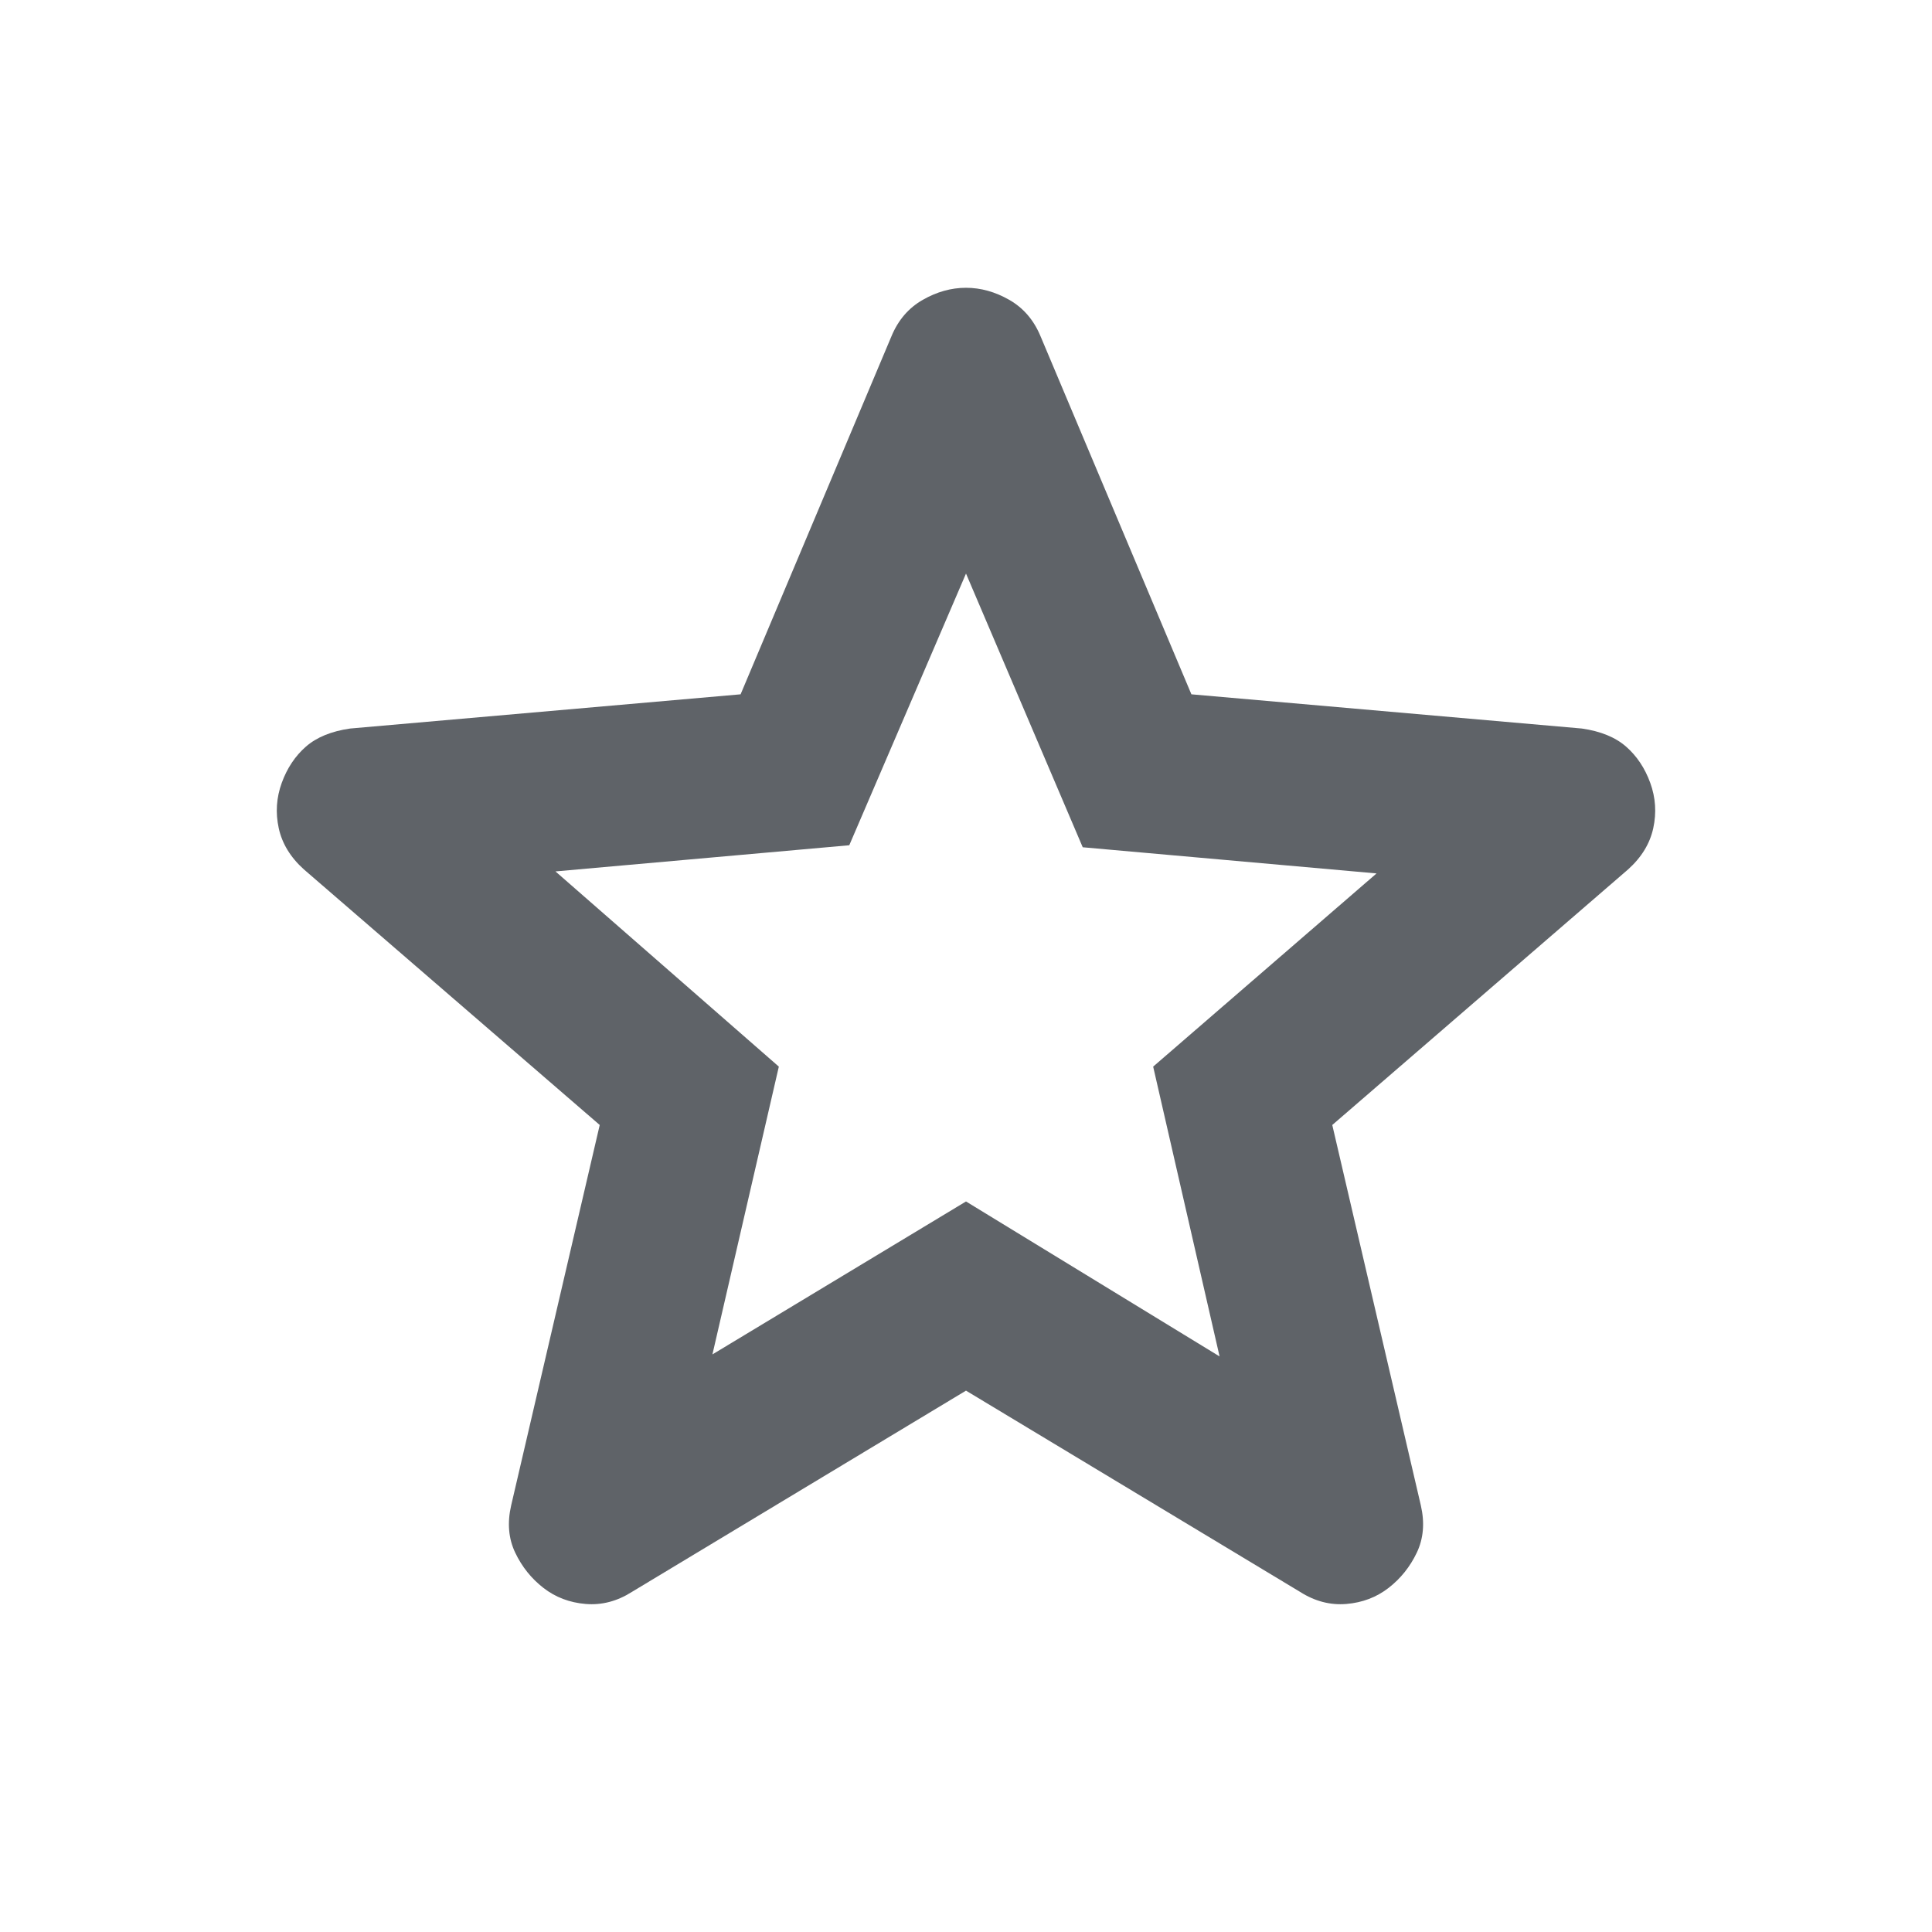
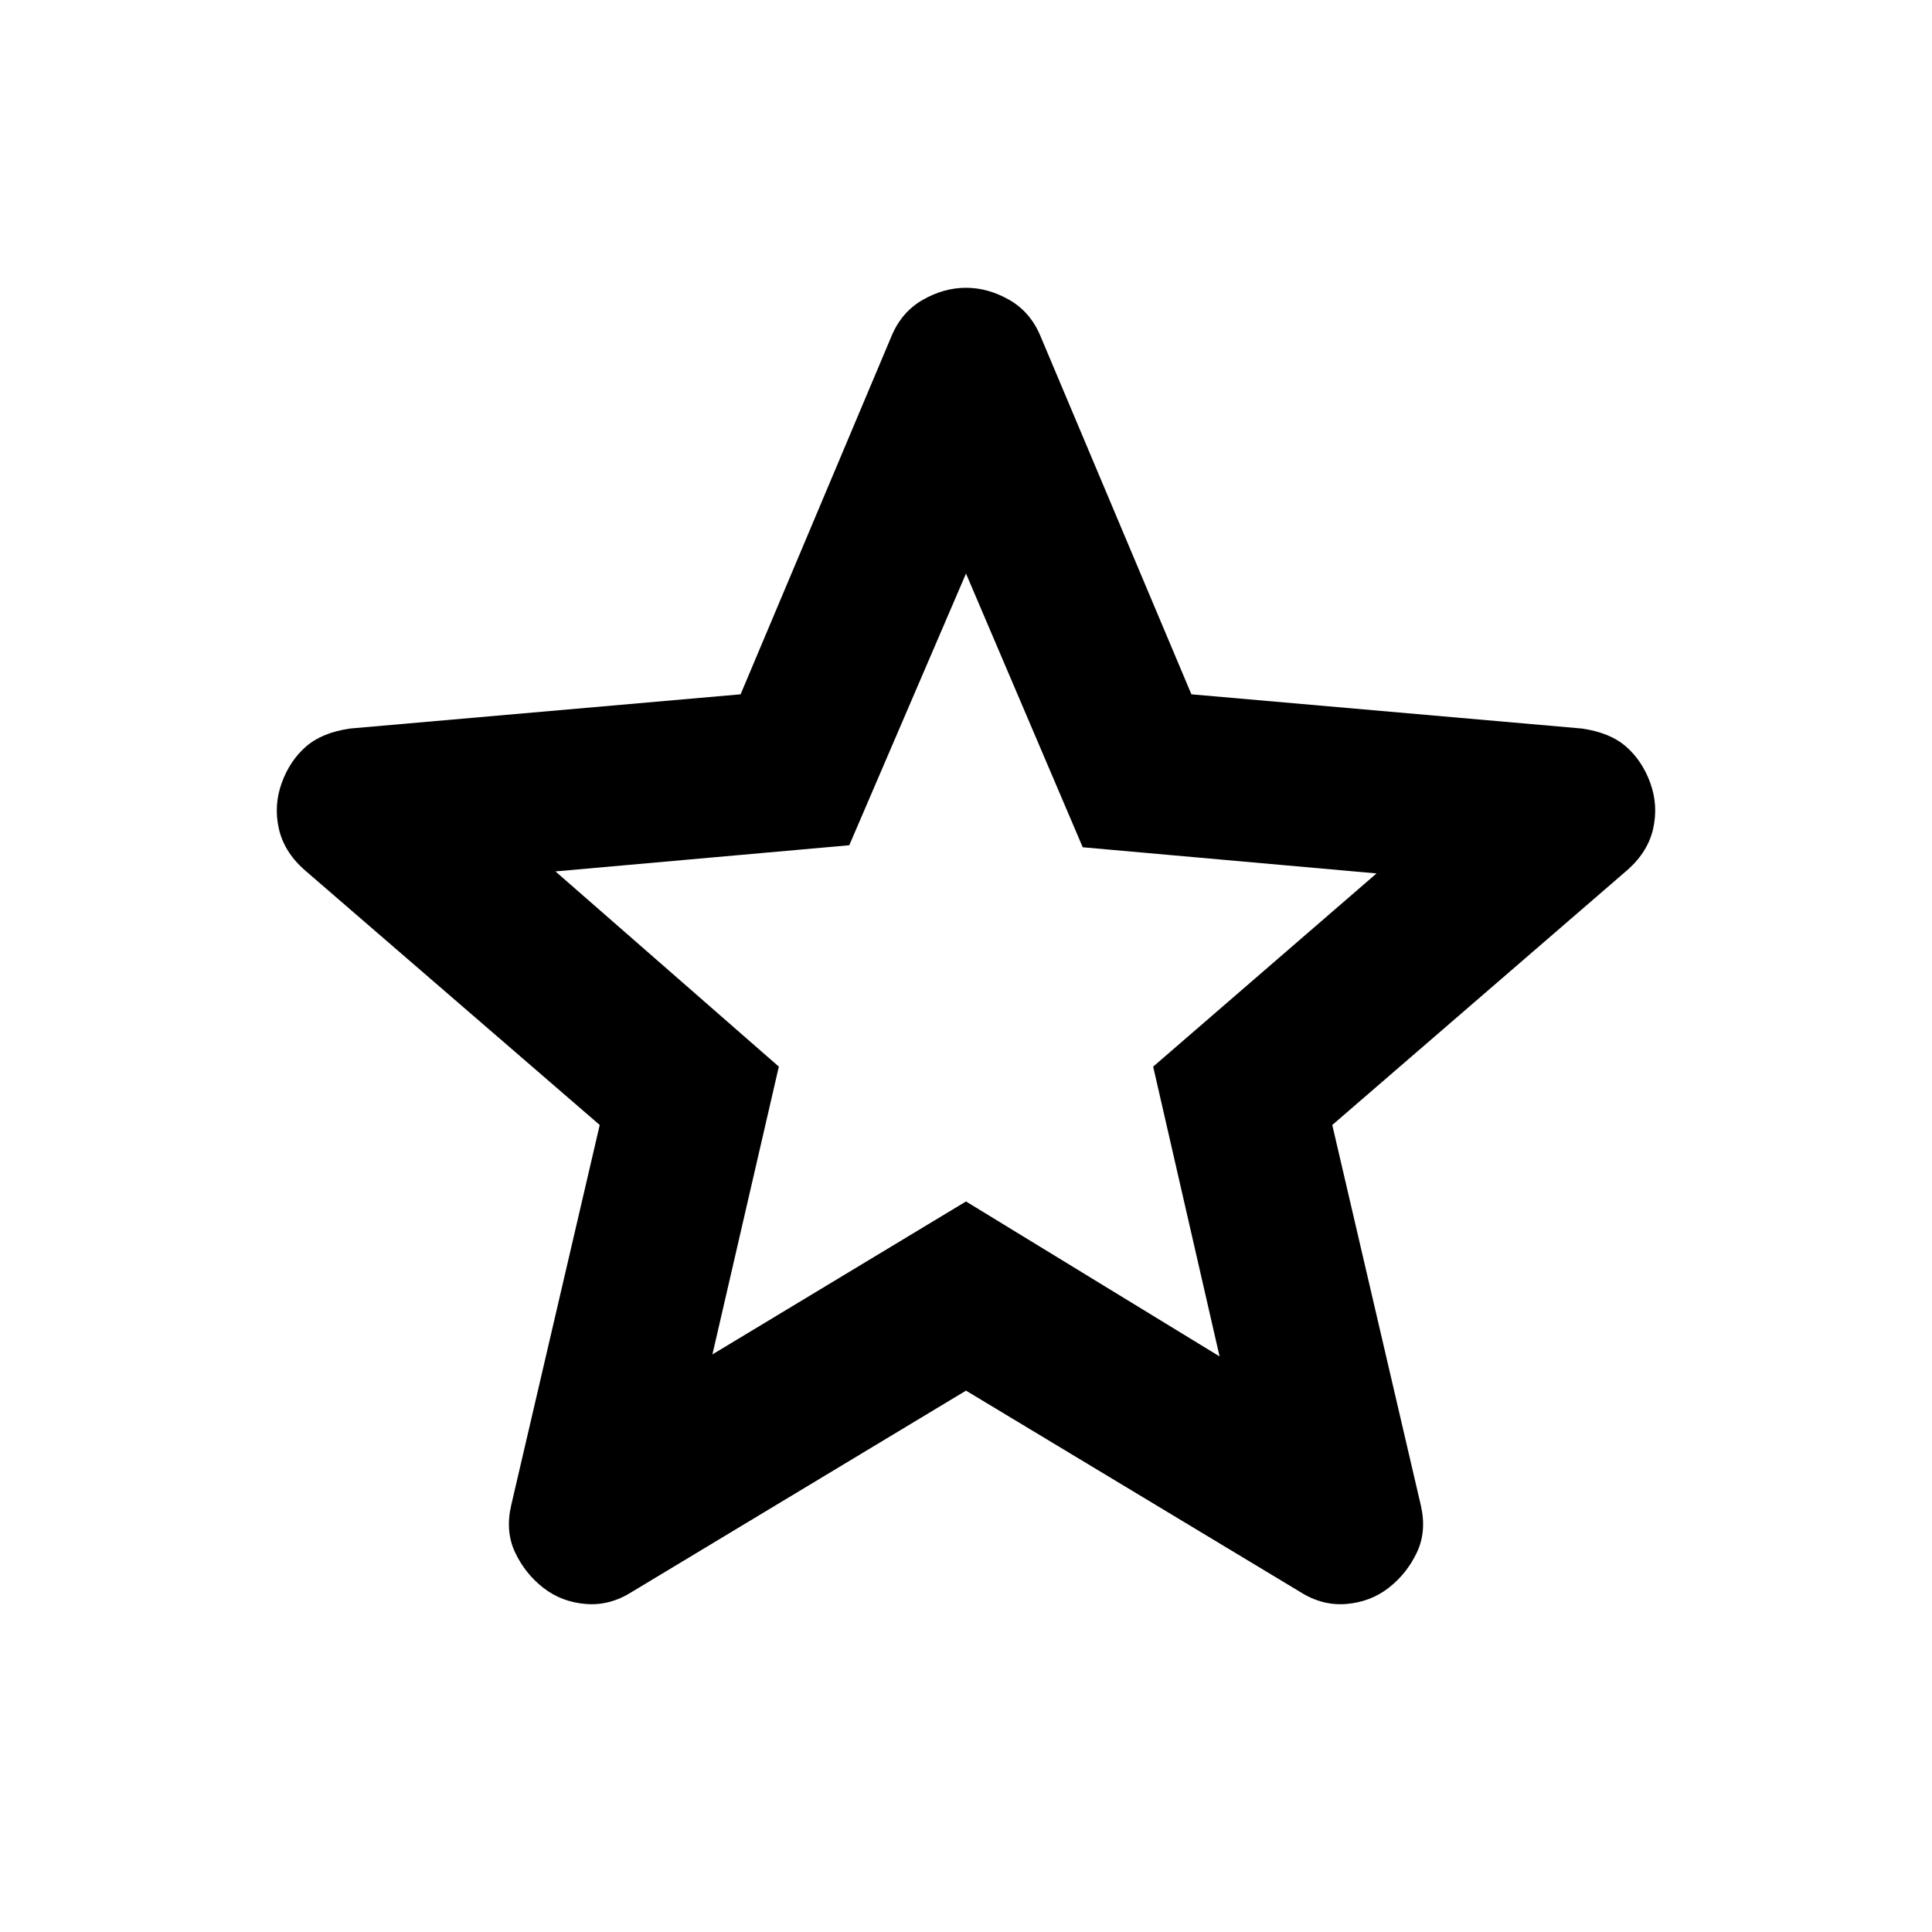
- <svg xmlns="http://www.w3.org/2000/svg" height="24px" viewBox="0 -960 960 960" width="24px" fill="#5f6368">
+ <svg xmlns="http://www.w3.org/2000/svg" height="24px" viewBox="0 -960 960 960" width="24px">
  <path d="m354-287 126-76 126 77-33-144 111-96-146-13-58-136-58 135-146 13 111 97-33 143Zm126 18L314-169q-11 7-23 6t-21-8q-9-7-14-17.5t-2-23.5l44-189-147-127q-10-9-12.5-20.5T140-571q4-11 12-18t22-9l194-17 75-178q5-12 15.5-18t21.5-6q11 0 21.5 6t15.5 18l75 178 194 17q14 2 22 9t12 18q4 11 1.5 22.5T809-528L662-401l44 189q3 13-2 23.5T690-171q-9 7-21 8t-23-6L480-269Zm0-201Z" />
</svg>
